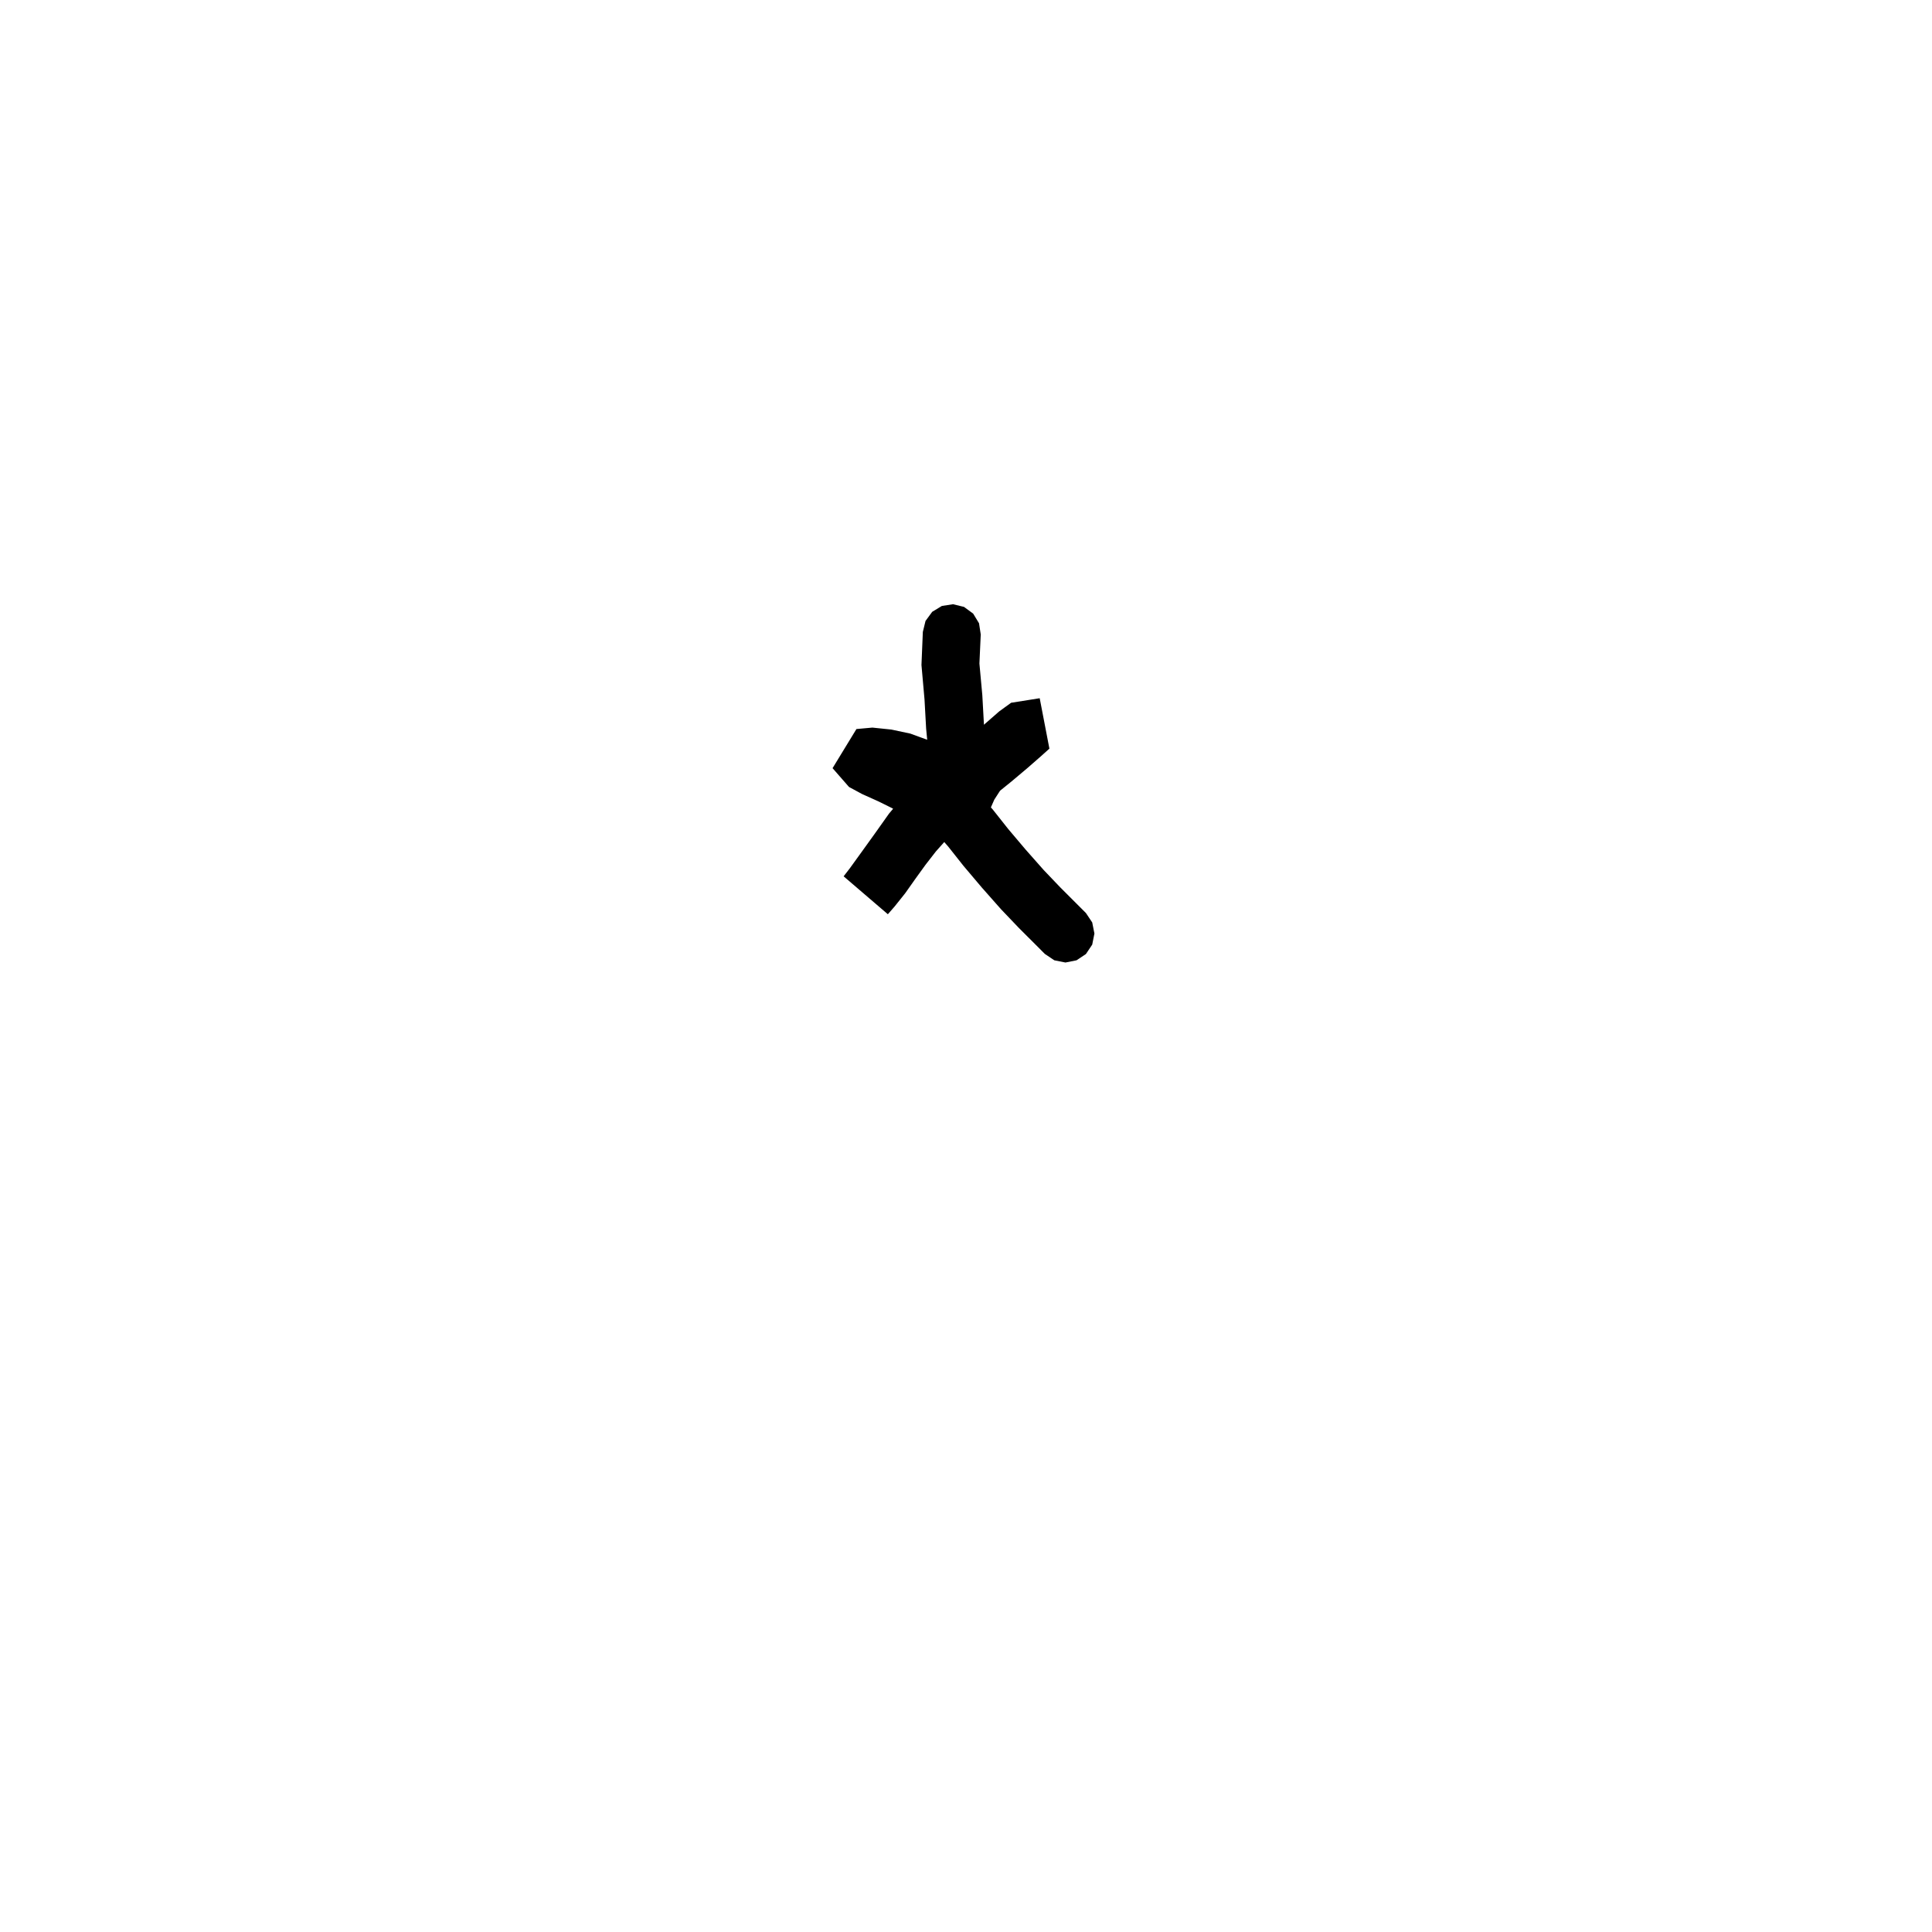
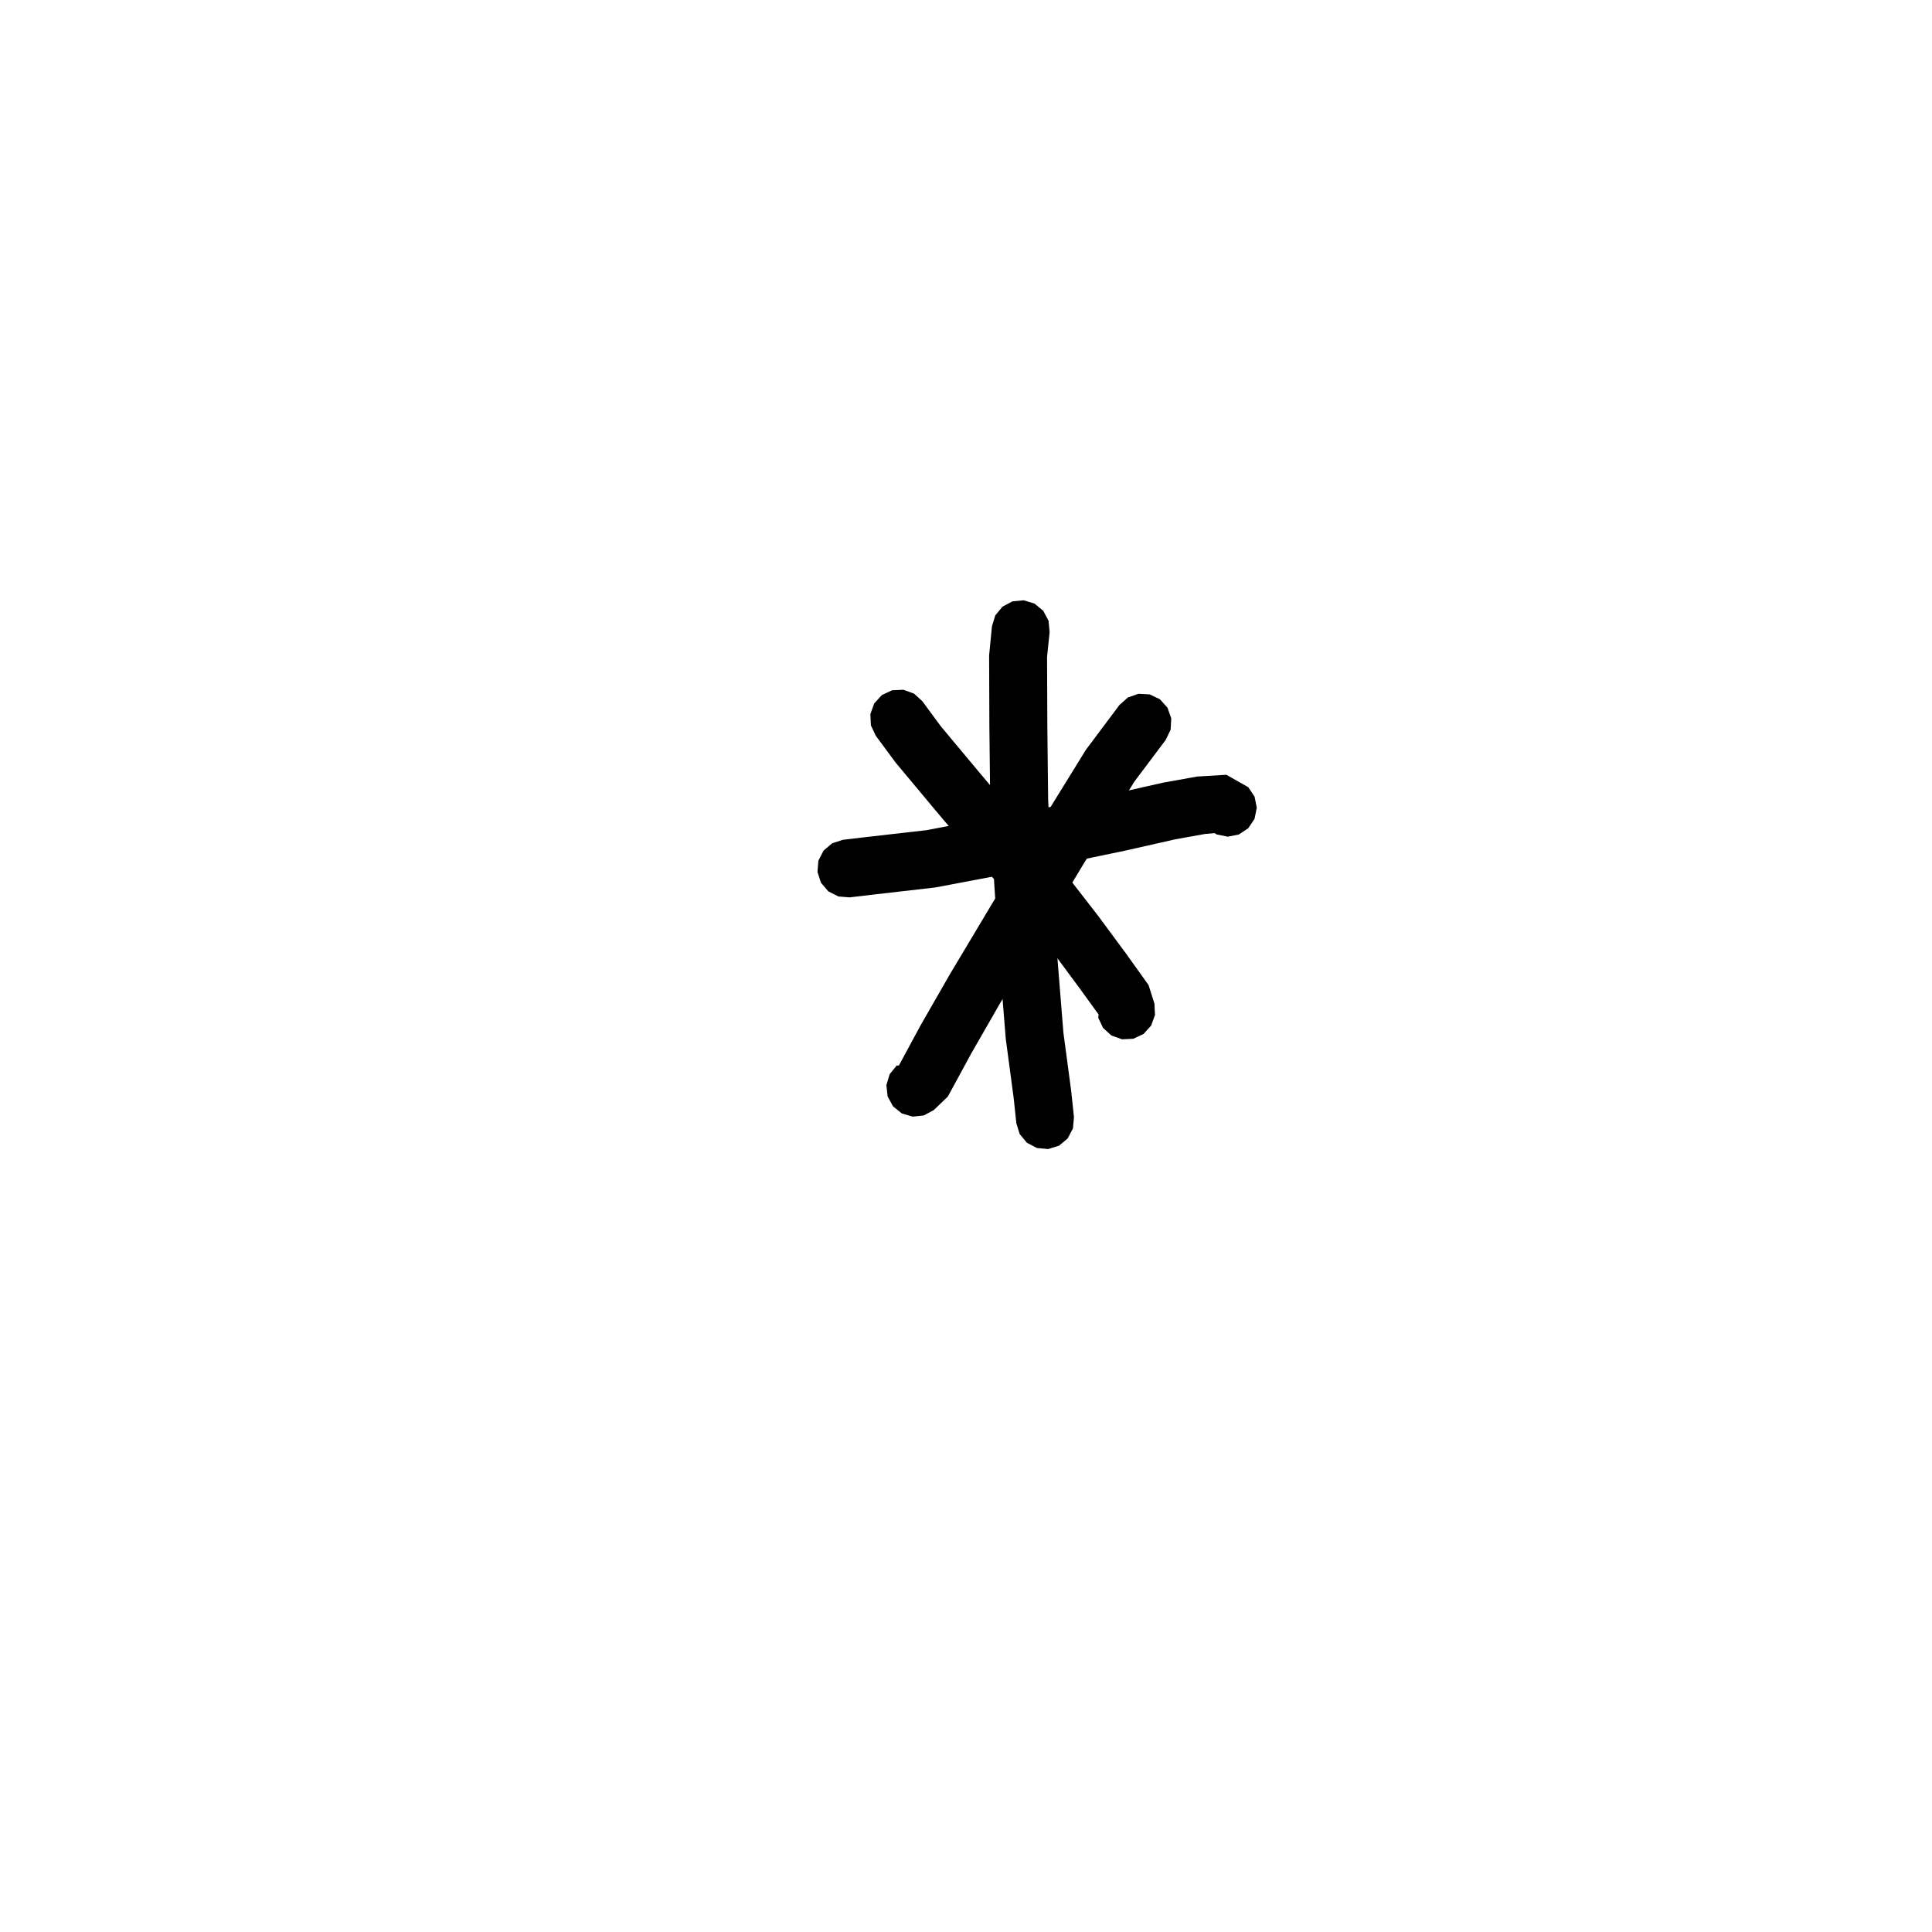
<svg xmlns="http://www.w3.org/2000/svg" viewBox="0 0 300 300" width="300" height="300">
-   <path d="M 143.298 98.124 L 143.085 103.265 L 143.558 108.609 L 143.81 113.145 L 144.18 117.018 L 144.138 118.613 L 145.424 116.886 L 147.371 116.313 L 146.418 115.939 L 144.191 114.947 L 141.356 113.913 L 138.412 113.286 L 135.465 112.981 L 132.986 113.205 L 129.281 119.28 L 131.834 122.201 L 133.856 123.293 L 136.41 124.443 L 138.562 125.507 L 140.338 126.777 L 142.592 128.494 L 144.887 129.808 L 148.389 130.385 L 151.84 128.491 L 153.493 126.219 L 154.392 124.172 L 155.402 122.607 L 156.9 120.913 L 158.965 119.089 L 160.847 117.438 L 161.776 116.757 L 158.598 116.958 L 156.587 109.885 L 155.662 110.697 L 153.689 112.424 L 151.359 114.386 L 148.735 116.51 L 145.867 118.858 L 143.015 121.441 L 140.573 124.014 L 138.413 126.447 L 136.505 128.897 L 134.805 131.25 L 133.354 133.308 L 131.958 135.05 L 131.503 135.6 L 138.371 141.236 L 139.183 140.2 L 140.856 137.884 L 143.137 134.716 L 145.188 131.815 L 146.816 129.863 L 147.227 129.406 L 145.714 129.469 L 145.61 129.596 L 147.236 131.452 L 149.609 134.45 L 152.459 137.819 L 155.443 141.192 L 158.189 144.07 L 160.999 146.879 L 162.259 148.14 L 163.719 149.115 L 165.441 149.458 L 167.163 149.115 L 168.623 148.14 L 169.599 146.68 L 169.941 144.958 L 169.599 143.236 L 168.623 141.776 L 167.363 140.516 L 164.626 137.779 L 162.078 135.111 L 159.264 131.929 L 156.568 128.743 L 154.15 125.691 L 151.743 123.009 L 148.361 120.867 L 143.572 121.182 L 140.452 123.499 L 138.048 126.336 L 135.813 129.485 L 133.556 132.62 L 131.951 134.842 L 130.998 136.075 L 137.867 141.963 L 138.924 140.749 L 140.554 138.708 L 142.128 136.481 L 143.705 134.297 L 145.327 132.209 L 147.2 130.104 L 149.296 127.887 L 151.738 125.68 L 154.416 123.49 L 157.086 121.328 L 159.546 119.257 L 161.607 117.454 L 162.951 116.249 L 161.444 108.42 L 157.006 109.125 L 155.162 110.461 L 153.01 112.34 L 150.537 114.549 L 148.253 117.14 L 146.491 119.862 L 145.625 121.848 L 145.261 122.35 L 147.199 121.464 L 148.432 121.536 L 147.702 121.085 L 145.67 119.526 L 143.161 117.771 L 140.271 116.313 L 137.783 115.195 L 136.527 114.522 L 137.82 116.434 L 134.871 122.005 L 135.165 121.976 L 137.008 122.176 L 138.854 122.558 L 140.809 123.288 L 143.12 124.313 L 145.949 125.2 L 150.416 124.374 L 152.963 120.378 L 153.173 116.679 L 152.786 112.485 L 152.534 107.946 L 152.083 103.037 L 152.29 98.515 L 152.022 96.779 L 151.111 95.279 L 149.695 94.241 L 147.99 93.824 L 146.254 94.091 L 144.753 95.002 L 143.715 96.418 Z" fill="black" fill-rule="nonzero" />
+   <path d="M 135.978 114.224 L 139.028 118.357 L 145.23 125.793 L 151.432 133.134 L 157.803 140.501 L 163.37 147.68 L 167.606 153.411 L 170.602 157.544 L 170.529 158.024 L 171.279 159.612 L 172.58 160.791 L 174.233 161.384 L 175.986 161.298 L 177.574 160.548 L 178.754 159.248 L 179.346 157.595 L 179.261 155.841 L 178.347 152.96 L 174.873 148.102 L 170.537 142.236 L 164.76 134.793 L 158.274 127.286 L 152.123 120.006 L 146.056 112.735 L 143.224 108.885 L 141.926 107.702 L 140.275 107.105 L 138.521 107.186 L 136.931 107.932 L 135.748 109.229 L 135.152 110.88 L 135.232 112.634 Z" fill="black" fill-rule="nonzero" />
+   <path d="M 173.816 109.485 L 168.622 116.422 L 160.464 129.633 L 154.017 140.377 L 147.444 151.375 L 142.984 159.148 L 139.581 165.449 L 139.241 165.451 L 138.137 166.816 L 137.64 168.5 L 137.826 170.246 L 138.665 171.788 L 140.03 172.892 L 141.714 173.389 L 143.46 173.204 L 145.003 172.365 L 147.184 170.265 L 150.839 163.541 L 155.203 155.936 L 161.739 145.001 L 168.149 134.317 L 176.126 121.393 L 181.016 114.885 L 181.775 113.302 L 181.871 111.548 L 181.288 109.892 L 180.116 108.585 L 178.533 107.826 L 176.78 107.73 L 175.123 108.313 Z" fill="black" fill-rule="nonzero" />
+   <path d="M 131.933 139.343 L 135.495 138.924 L 145.191 137.811 L 154.672 136.02 L 164.921 134.122 L 174.71 132.088 L 182.492 130.33 L 187.091 129.502 L 189.614 129.271 L 187.469 128.602 L 188.929 129.578 L 190.651 129.92 L 192.373 129.578 L 193.833 128.602 L 194.809 127.142 L 195.151 125.42 L 194.809 123.698 L 193.833 122.238 L 190.428 120.308 L 185.893 120.582 L 180.66 121.519 L 172.811 123.29 L 163.188 125.29 L 153.017 127.173 L 143.843 128.912 L 134.463 129.983 L 130.882 130.405 L 129.212 130.946 L 127.876 132.086 L 127.077 133.649 L 126.938 135.4 L 127.48 137.07 L 128.619 138.406 L 130.183 139.204 Z" fill="black" fill-rule="nonzero" />
+   <path d="M 154.031 97.241 L 153.59 101.778 L 153.63 112.849 L 153.758 124.426 L 154.394 137.408 L 155.281 150.208 L 156.176 161.308 L 157.405 170.516 L 157.815 174.421 L 158.336 176.097 L 159.459 177.447 L 161.013 178.264 L 162.761 178.425 L 164.438 177.904 L 165.788 176.781 L 166.605 175.227 L 166.765 173.478 L 166.335 169.4 L 165.127 160.372 L 164.256 149.54 L 163.379 136.877 L 162.754 124.146 L 162.63 112.781 L 162.587 102.003 L 162.986 98.137 L 162.817 96.389 L 161.991 94.84 L 160.636 93.724 L 158.956 93.211 L 157.209 93.381 L 155.659 94.206 L 154.543 95.562 Z" fill="black" fill-rule="nonzero" />
</svg>
